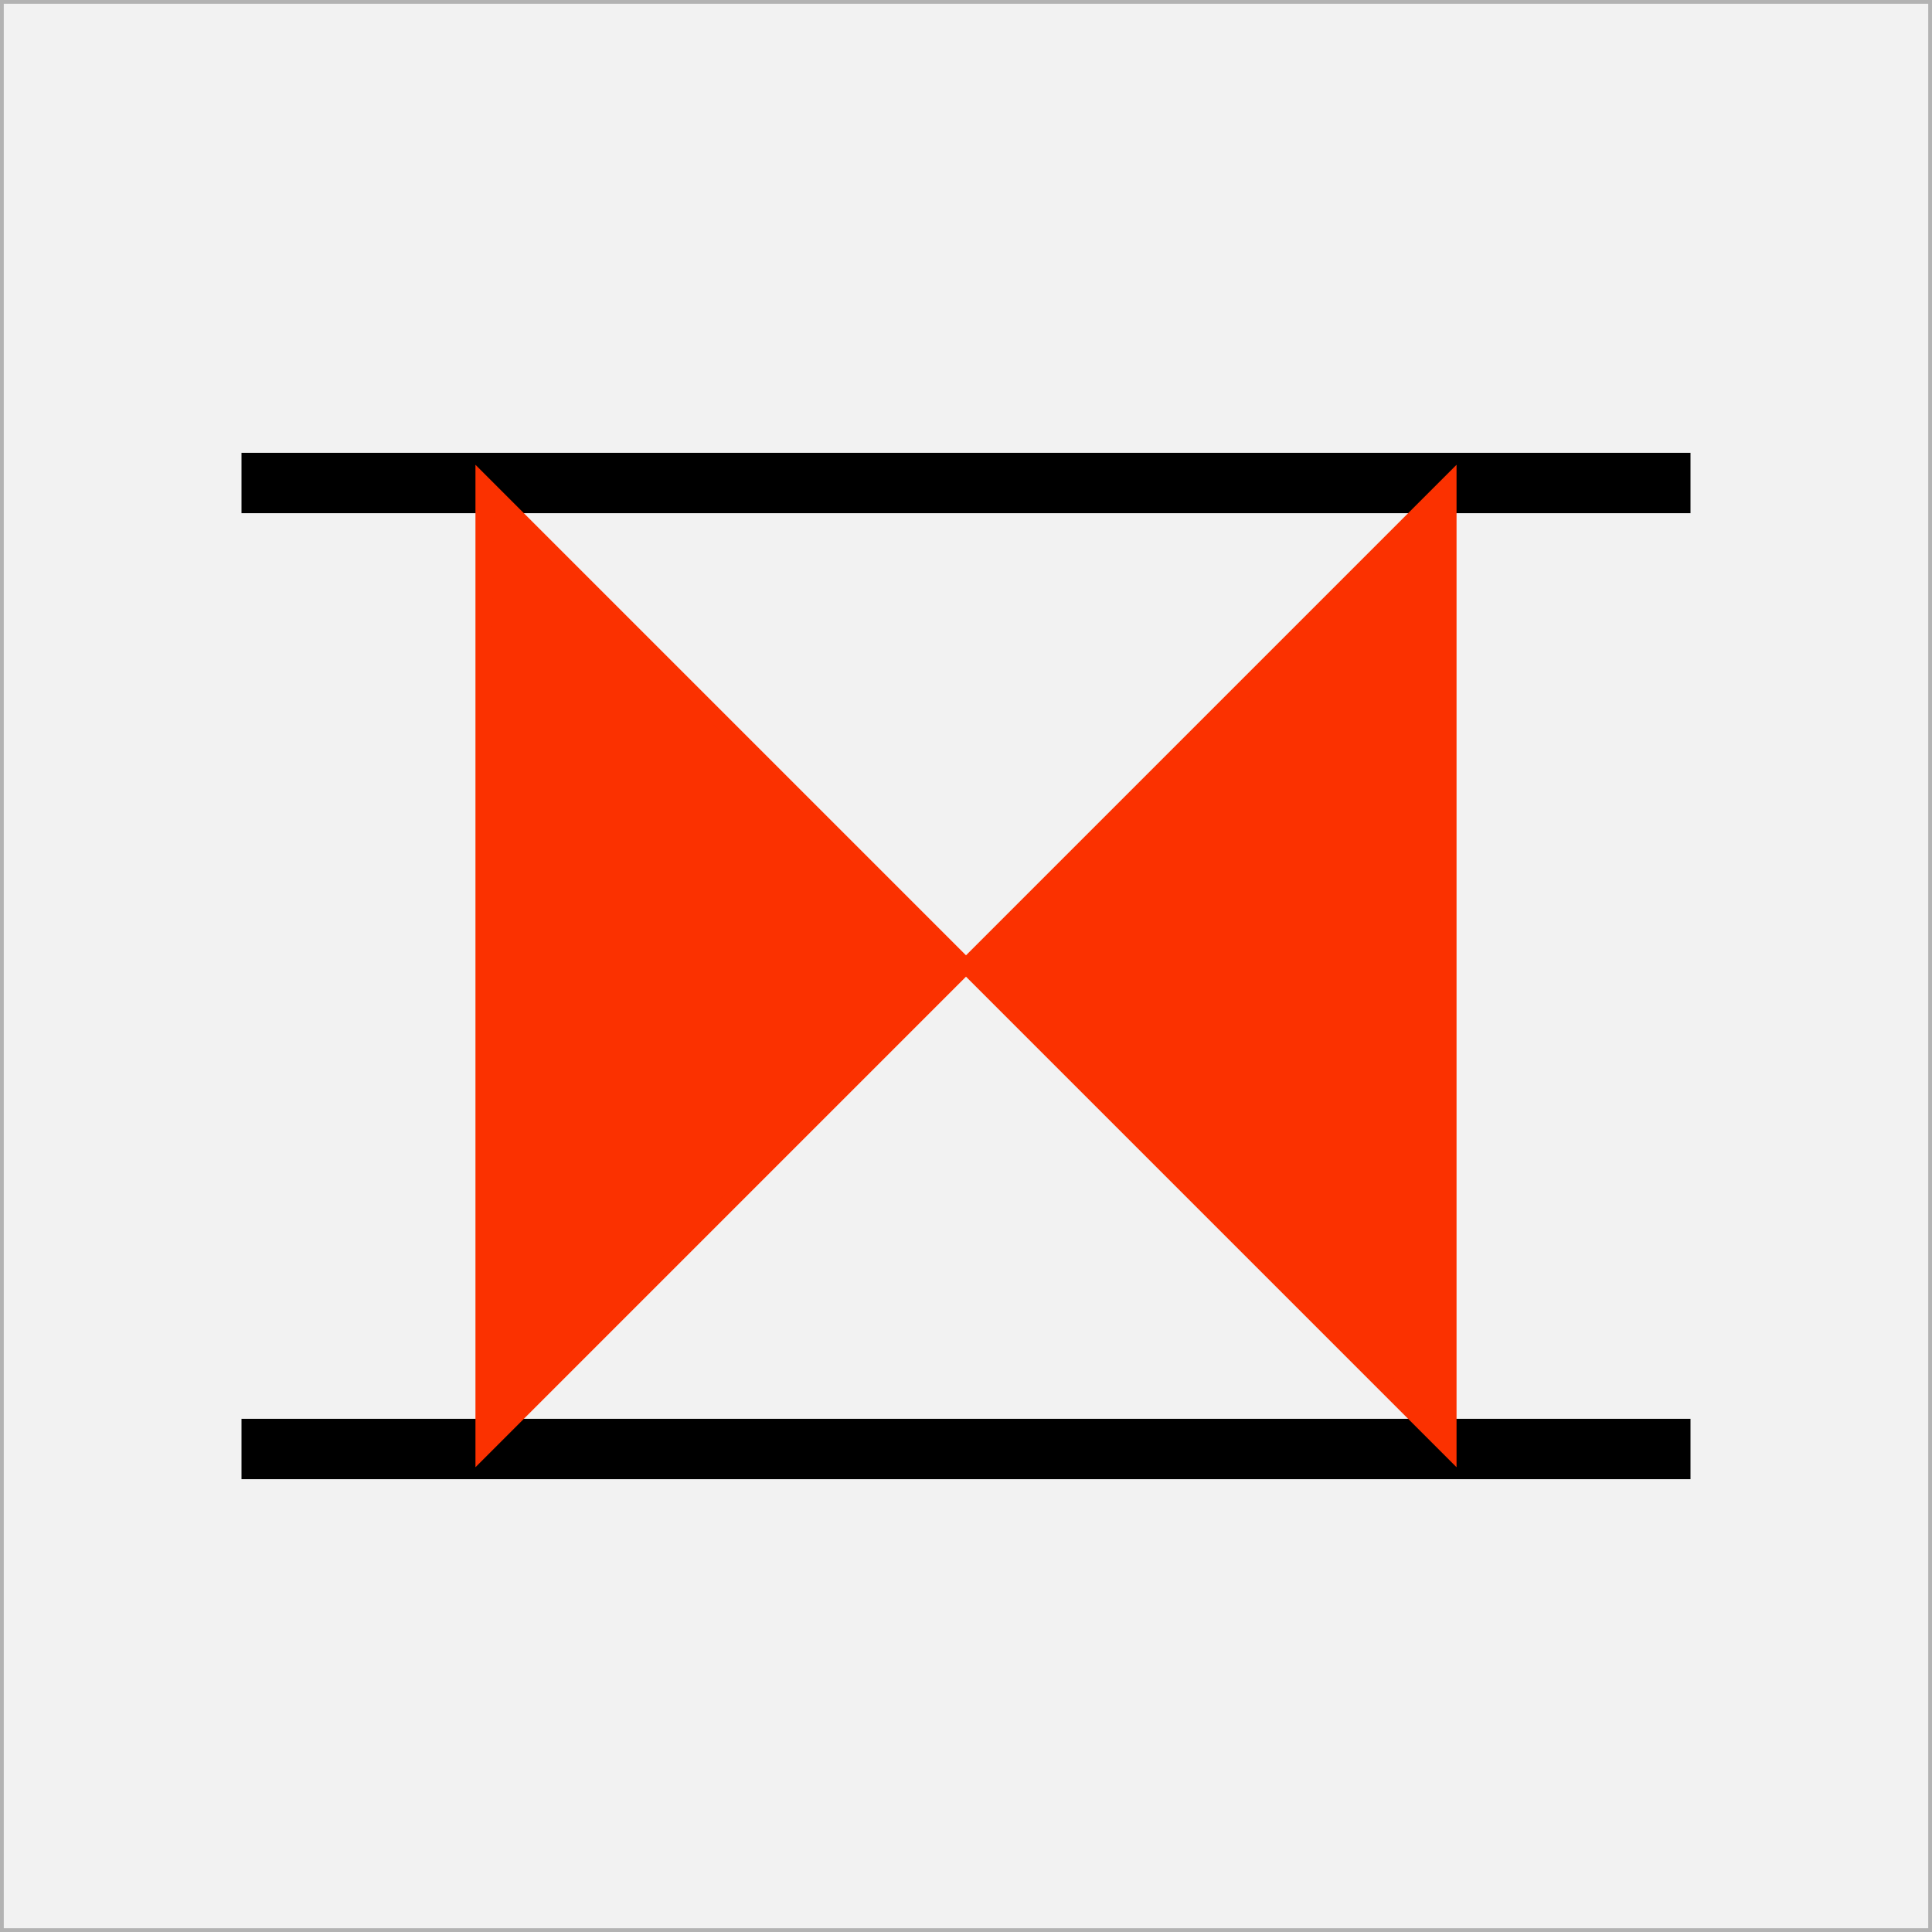
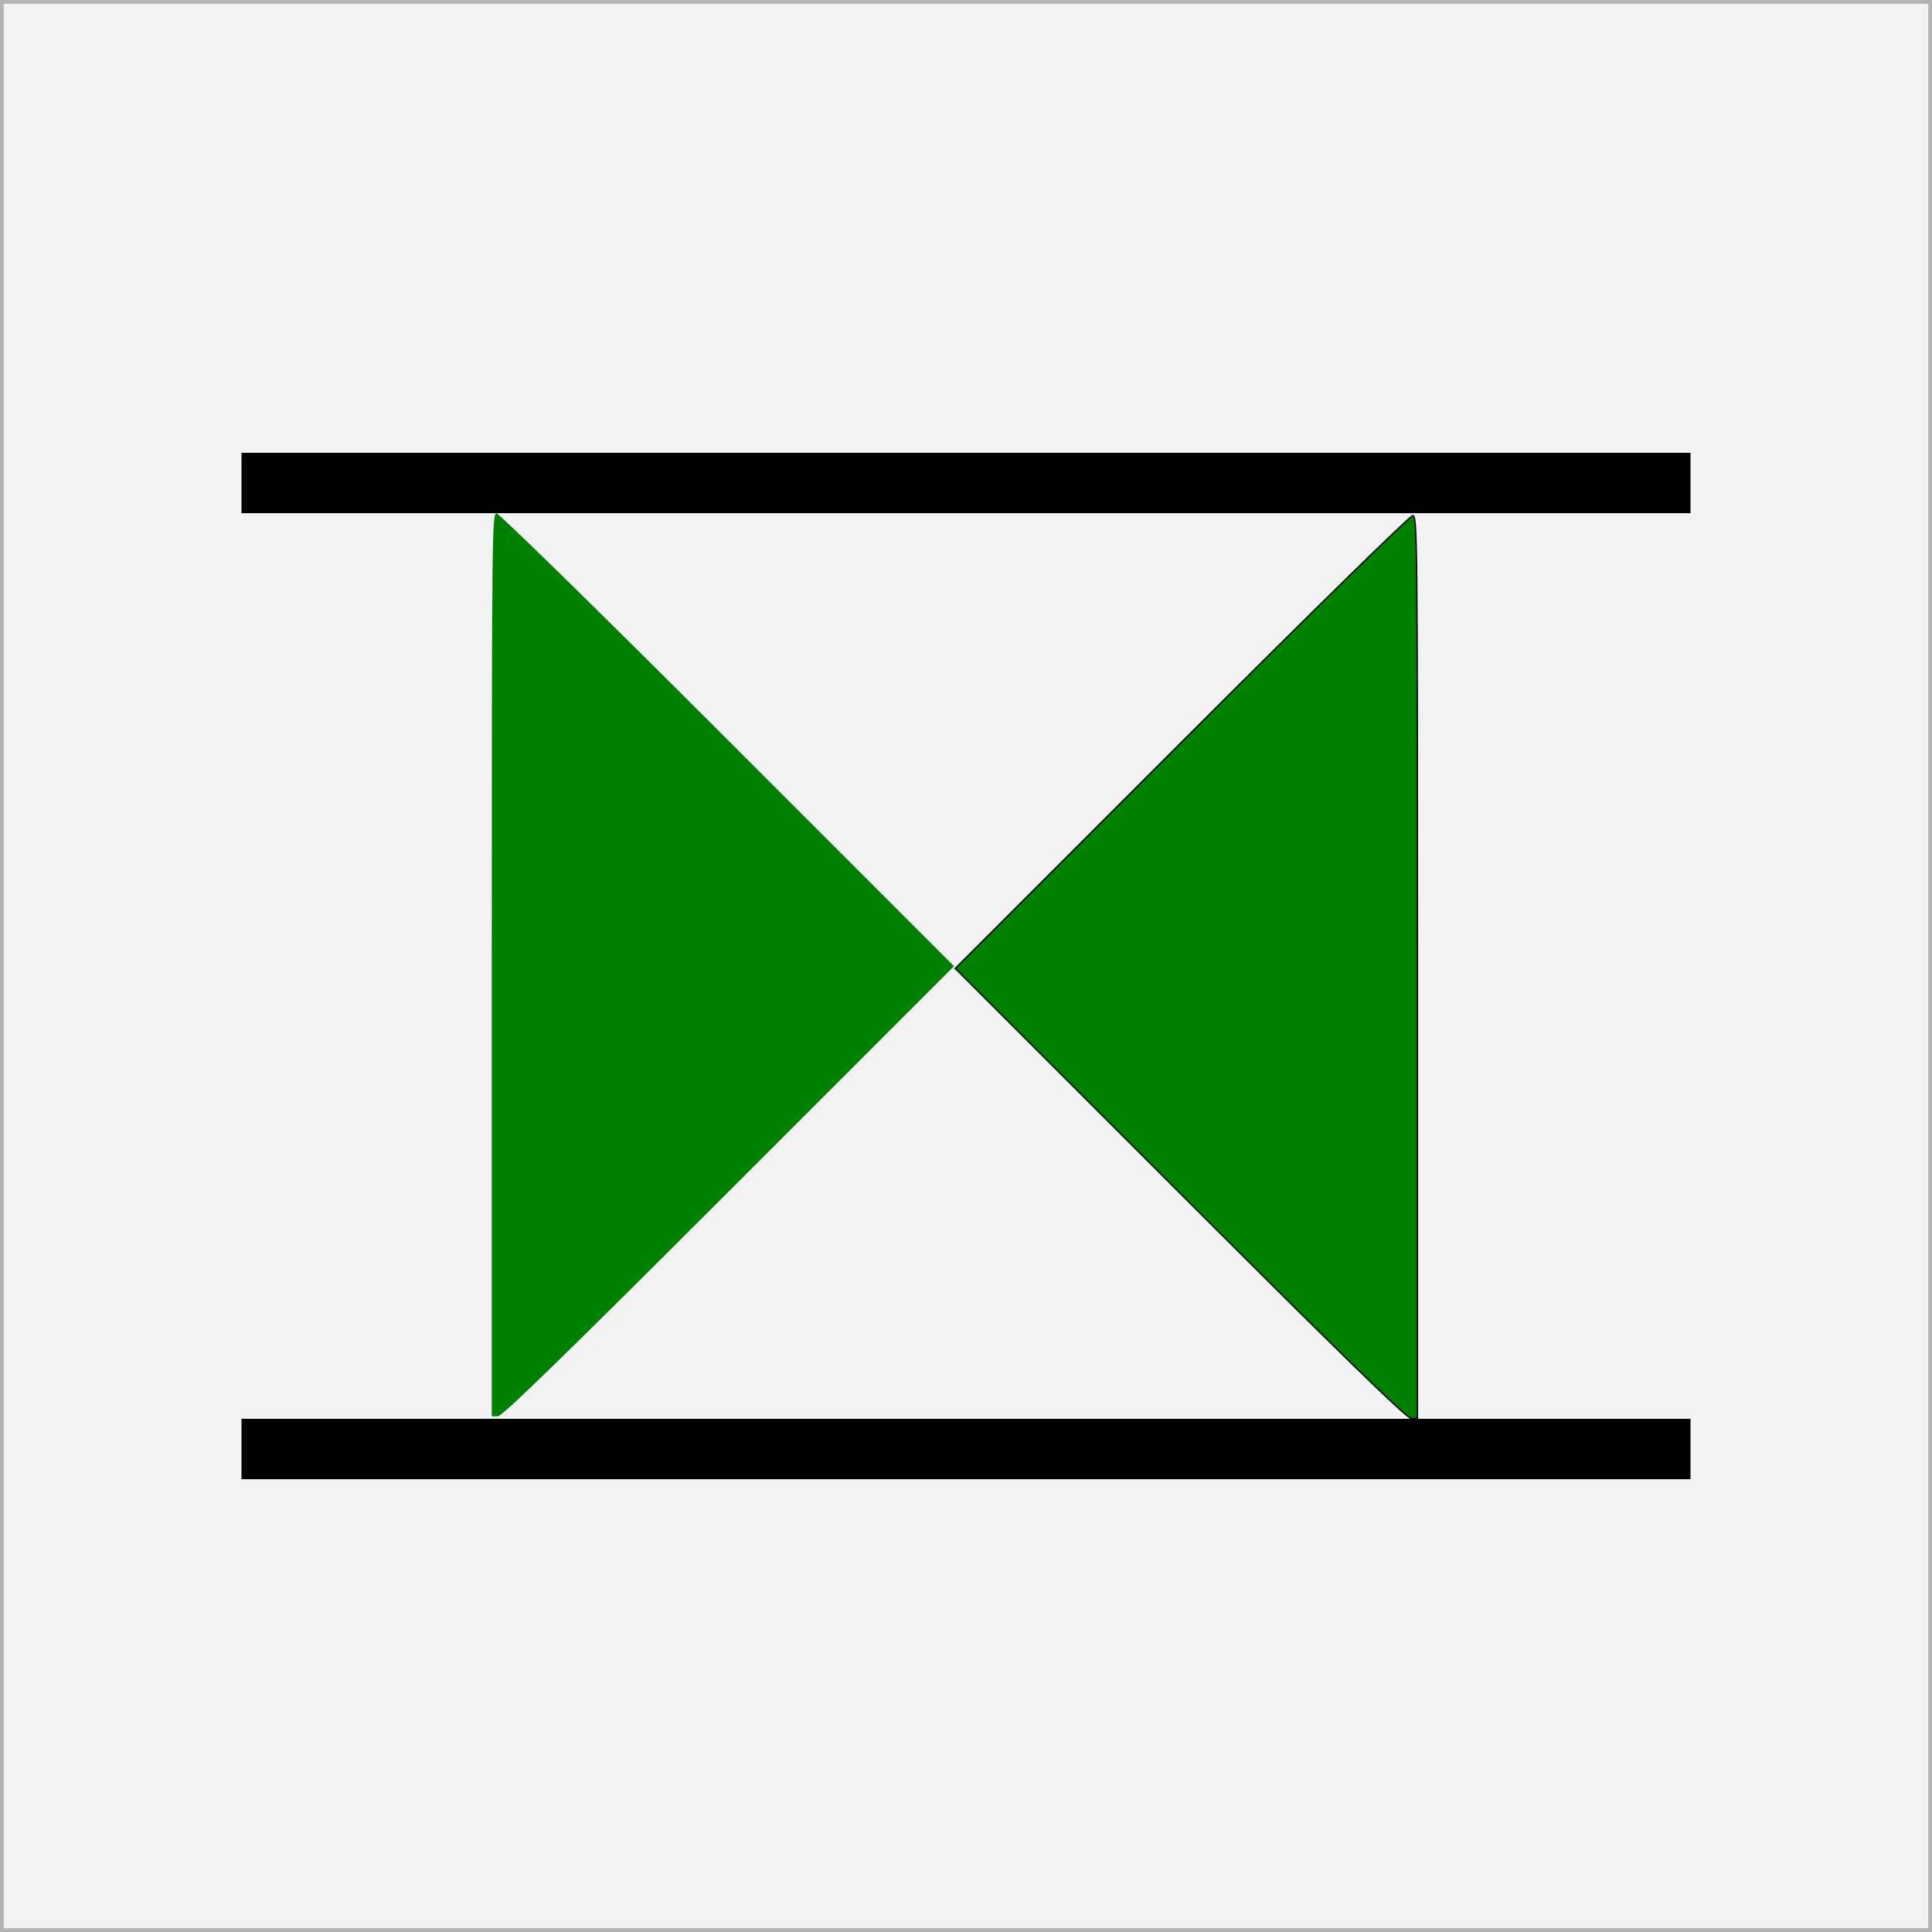
<svg xmlns="http://www.w3.org/2000/svg" width="64" height="64" id="svg2" version="1.1">
  <defs id="defs4" />
  <g id="layer1" transform="translate(0,-988.3622)">
    <rect style="fill:#f2f2f2;fill-opacity:1;fill-rule:evenodd;stroke:#b3b3b3;stroke-width:0.25;stroke-linecap:square;stroke-linejoin:miter;stroke-miterlimit:0;stroke-opacity:1;stroke-dasharray:none" id="rect3767" width="64" height="64" x="0" y="0" rx="0" transform="translate(0,988.3622)" />
    <path style="fill:none;stroke:#000000;stroke-width:2;stroke-linecap:butt;stroke-linejoin:miter;stroke-opacity:1;stroke-miterlimit:4;stroke-dasharray:none" d="m 8,16 c 48,0 48,0 48,0" id="path3794" transform="translate(0,988.3622)" />
    <path style="fill:none;stroke:#000000;stroke-width:2;stroke-linecap:butt;stroke-linejoin:miter;stroke-opacity:1;stroke-miterlimit:4;stroke-dasharray:none" d="m 8,48 c 48,0 48,0 48,0" id="path3796" transform="translate(0,988.3622)" />
-     <path style="fill:#fb3100;stroke:#fb3100;stroke-width:0.5;stroke-linecap:butt;stroke-linejoin:miter;stroke-opacity:1;stroke-miterlimit:4;stroke-dasharray:none;fill-opacity:1" d="m 16,16 0,32 32,-32 c 0,0 0,32 0,32 z" id="path3798" transform="translate(0,988.3622)" />
-     <path style="fill:#fb3100;fill-opacity:1;fill-rule:evenodd;stroke:#fb3100;stroke-width:0.045;stroke-miterlimit:4;stroke-opacity:1;stroke-dasharray:none;stroke-dashoffset:0" d="m 16.291,31.961 c 0,-14.191 0.008,-14.955 0.156,-14.955 0.088,0 3.423,3.266 7.656,7.5 l 7.5,7.5 -7.455,7.455 c -5.467,5.467 -7.509,7.455 -7.656,7.455 l -0.201,0 0,-14.955 z" id="path3806" transform="translate(0,988.3622)" />
-     <path style="fill:#fb3100;fill-opacity:1;fill-rule:evenodd;stroke:#fb3100;stroke-width:0.045;stroke-miterlimit:4;stroke-opacity:1;stroke-dasharray:none;stroke-dashoffset:0" d="m 39.862,39.461 -7.455,-7.455 7.5,-7.5 c 4.233,-4.234 7.568,-7.5 7.656,-7.5 0.148,0 0.156,0.764 0.156,14.955 l 0,14.955 -0.201,0 c -0.147,0 -2.189,-1.988 -7.656,-7.455 z" id="path3808" transform="translate(0,988.3622)" />
+     <path style="fill:#008000;fill-opacity:1;fill-rule:evenodd;stroke:none;stroke-width:0.045;stroke-miterlimit:4;stroke-opacity:1;stroke-dasharray:none;stroke-dashoffset:0" d="m 16.291,31.961 c 0,-14.191 0.008,-14.955 0.156,-14.955 0.088,0 3.423,3.266 7.656,7.5 l 7.5,7.5 -7.455,7.455 c -5.467,5.467 -7.509,7.455 -7.656,7.455 l -0.201,0 0,-14.955 z" id="path3806" transform="translate(0,988.3622)" />
+     <path style="fill:#008000;fill-opacity:1;fill-rule:evenodd;stroke:#000000;stroke-width:0.045;stroke-miterlimit:4;stroke-opacity:1;stroke-dasharray:none;stroke-dashoffset:0" d="m 39.098,1027.898 -7.455,-7.455 7.5,-7.5 c 4.233,-4.234 7.568,-7.5 7.656,-7.5 0.148,0 0.156,0.764 0.156,14.955 l 0,14.955 -0.201,0 c -0.147,0 -2.189,-1.988 -7.656,-7.455 z" id="path3808" />
+     <rect transform="translate(0,988.3622)" rx="0" y="0" x="0" height="64" width="64" id="rect3757" style="fill:#f2f2f2;fill-opacity:1;fill-rule:evenodd;stroke:#b3b3b3;stroke-width:0.25;stroke-linecap:square;stroke-linejoin:miter;stroke-miterlimit:0;stroke-opacity:1;stroke-dasharray:none" />
+     <path transform="translate(0,988.3622)" id="path3759" d="m 8,16 c 48,0 48,0 48,0" style="fill:none;stroke:#000000;stroke-width:2;stroke-linecap:butt;stroke-linejoin:miter;stroke-opacity:1;stroke-miterlimit:4;stroke-dasharray:none" />
+     <path transform="translate(0,988.3622)" id="path3761" d="m 8,48 c 48,0 48,0 48,0" style="fill:none;stroke:#000000;stroke-width:2;stroke-linecap:butt;stroke-linejoin:miter;stroke-opacity:1;stroke-miterlimit:4;stroke-dasharray:none" />
+     <path transform="translate(0,988.3622)" id="path3763" d="m 16.291,31.961 c 0,-14.191 0.008,-14.955 0.156,-14.955 0.088,0 3.423,3.266 7.656,7.5 l 7.5,7.5 -7.455,7.455 c -5.467,5.467 -7.509,7.455 -7.656,7.455 l -0.201,0 0,-14.955 z" style="fill:#008000;fill-opacity:1;fill-rule:evenodd;stroke:none;stroke-width:0.045;stroke-miterlimit:4;stroke-opacity:1;stroke-dasharray:none;stroke-dashoffset:0" />
+     <path id="path3765" d="m 39.098,1027.898 -7.455,-7.455 7.5,-7.5 c 4.233,-4.234 7.568,-7.5 7.656,-7.5 0.148,0 0.156,0.764 0.156,14.955 l 0,14.955 -0.201,0 c -0.147,0 -2.189,-1.988 -7.656,-7.455 z" style="fill:#008000;fill-opacity:1;fill-rule:evenodd;stroke:#000000;stroke-width:0.045;stroke-miterlimit:4;stroke-opacity:1;stroke-dasharray:none;stroke-dashoffset:0" />
  </g>
</svg>
